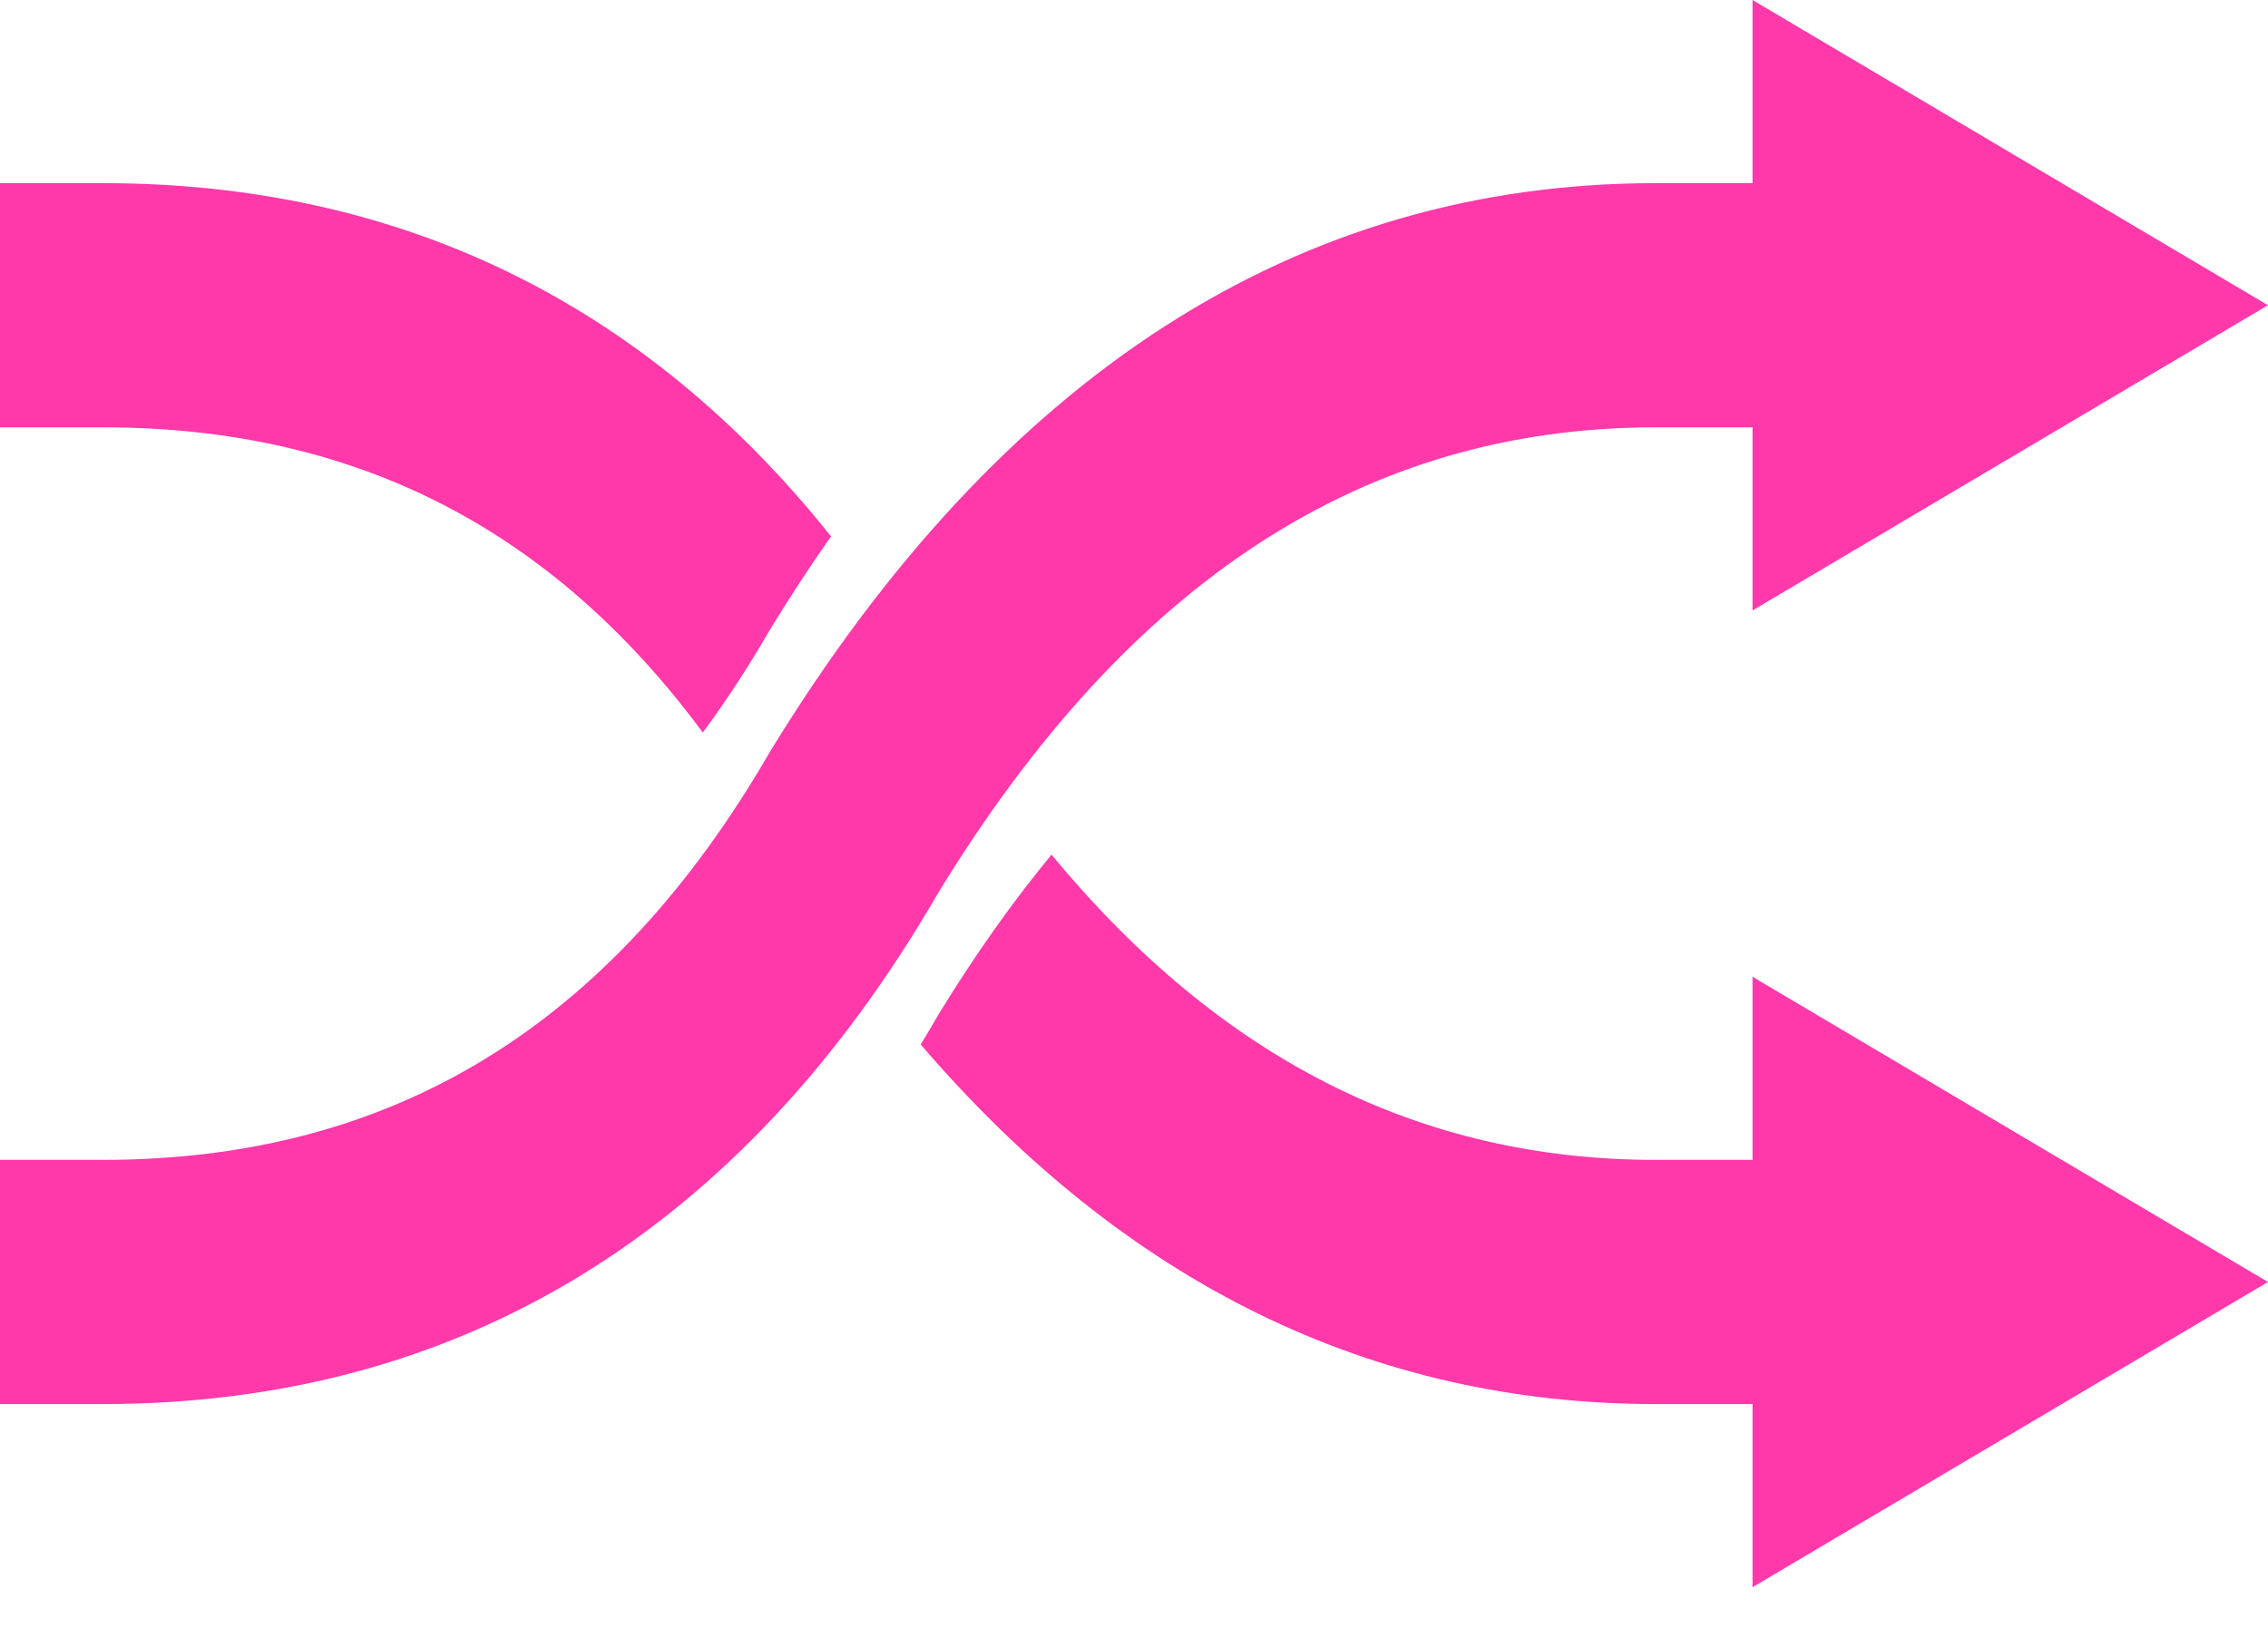
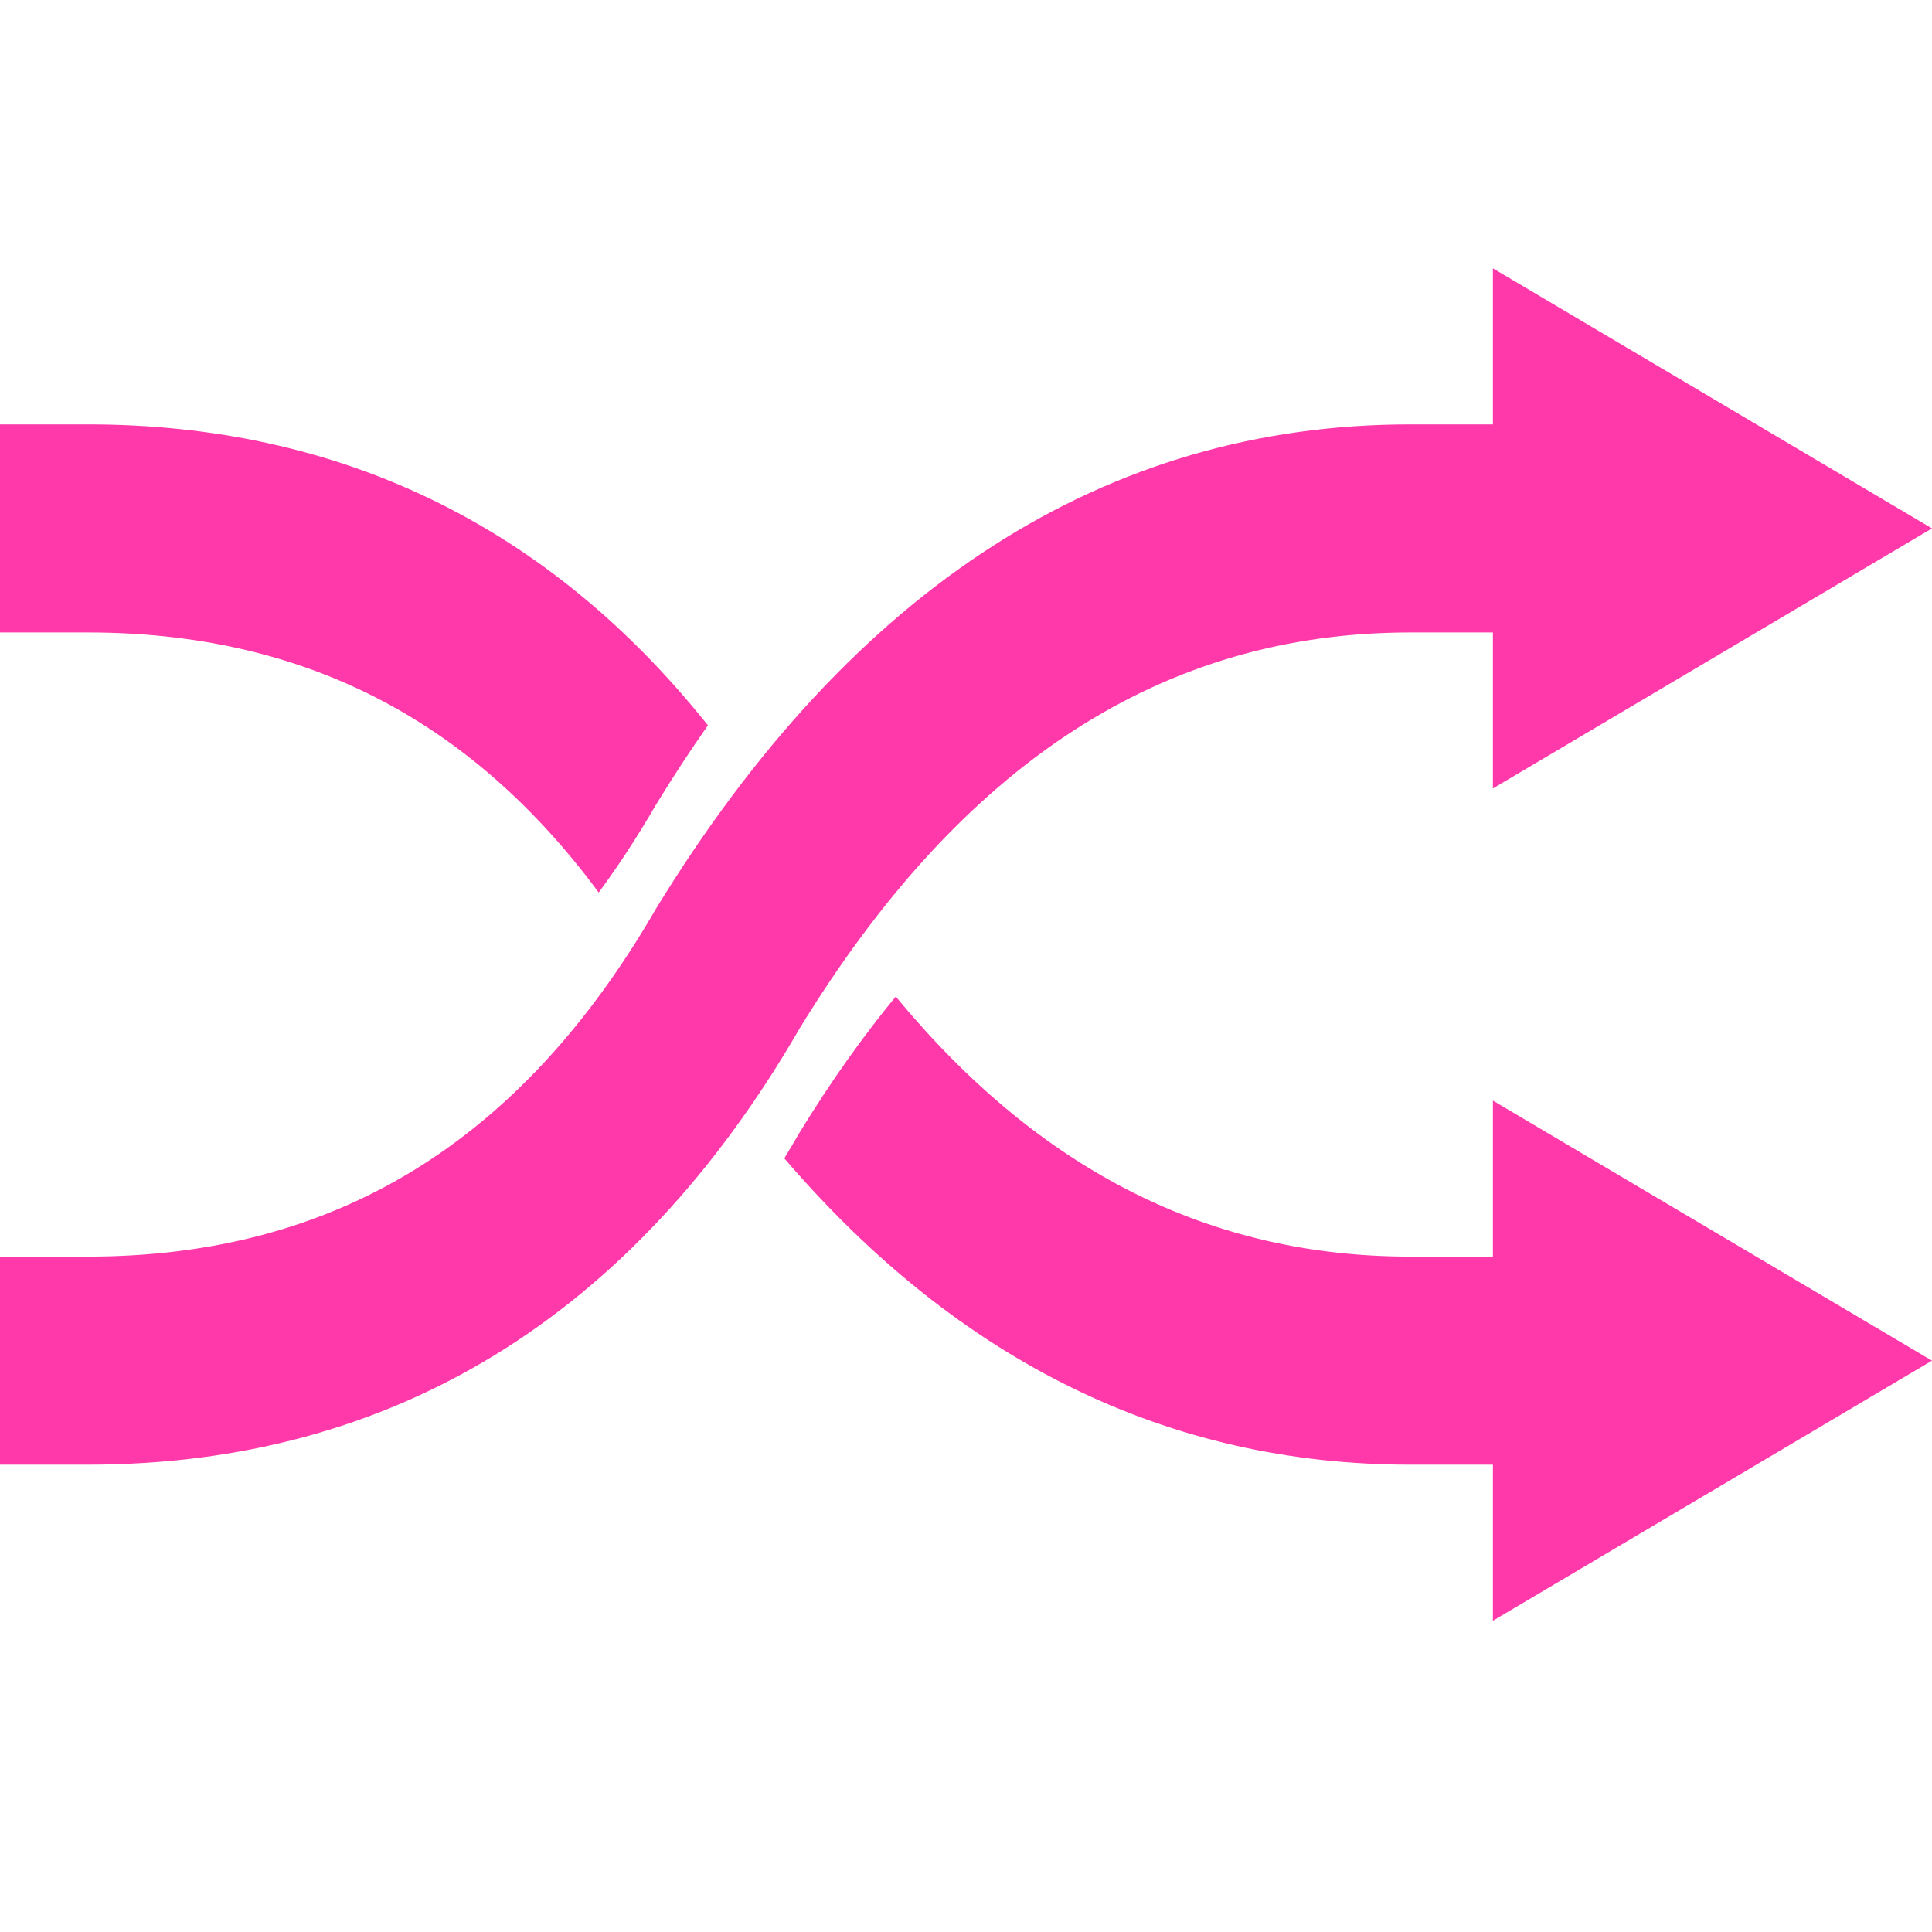
- <svg xmlns="http://www.w3.org/2000/svg" width="36px" height="26px" viewBox="0 0 36 26" version="1.1">
+ <svg xmlns="http://www.w3.org/2000/svg" width="36px" height="36px" viewBox="0 0 36 26" version="1.1">
  <defs />
  <g id="Page-1" stroke="none" stroke-width="1" fill="none" fill-rule="evenodd">
    <g id="Icons-Pattern-One" transform="translate(-105, -284)" fill-rule="nonzero" fill="#FF39AA">
      <g id="Shuffle" transform="translate(105, 279)">
        <path d="M27.818,7.908 L27.818,5 L36,9.846 L27.818,14.692 L27.818,11.785 L26.278,11.785 C21.686,11.785 17.935,14.2 14.897,19.168 C11.791,24.54 7.306,27.292 1.636,27.292 L0,27.292 L0,23.415 L1.636,23.415 C6.235,23.415 9.706,21.285 12.222,16.935 C15.883,10.948 20.603,7.908 26.278,7.908 L27.818,7.908 Z M27.818,23.415 L27.818,20.508 L36,25.354 L27.818,30.2 L27.818,27.292 L26.278,27.292 C21.77,27.292 17.864,25.374 14.614,21.583 C14.71,21.427 14.804,21.268 14.897,21.106 C15.47,20.17 16.068,19.325 16.691,18.569 C19.379,21.824 22.551,23.415 26.278,23.415 L27.818,23.415 L27.818,23.415 Z M13.191,13.516 C12.86,13.988 12.537,14.481 12.222,14.997 C11.884,15.581 11.529,16.126 11.156,16.631 C8.753,13.381 5.617,11.785 1.636,11.785 L0,11.785 L9.30165036e-14,7.908 L1.636,7.908 C6.34,7.908 10.229,9.802 13.191,13.516 L13.191,13.516 Z" />
      </g>
    </g>
  </g>
</svg>
